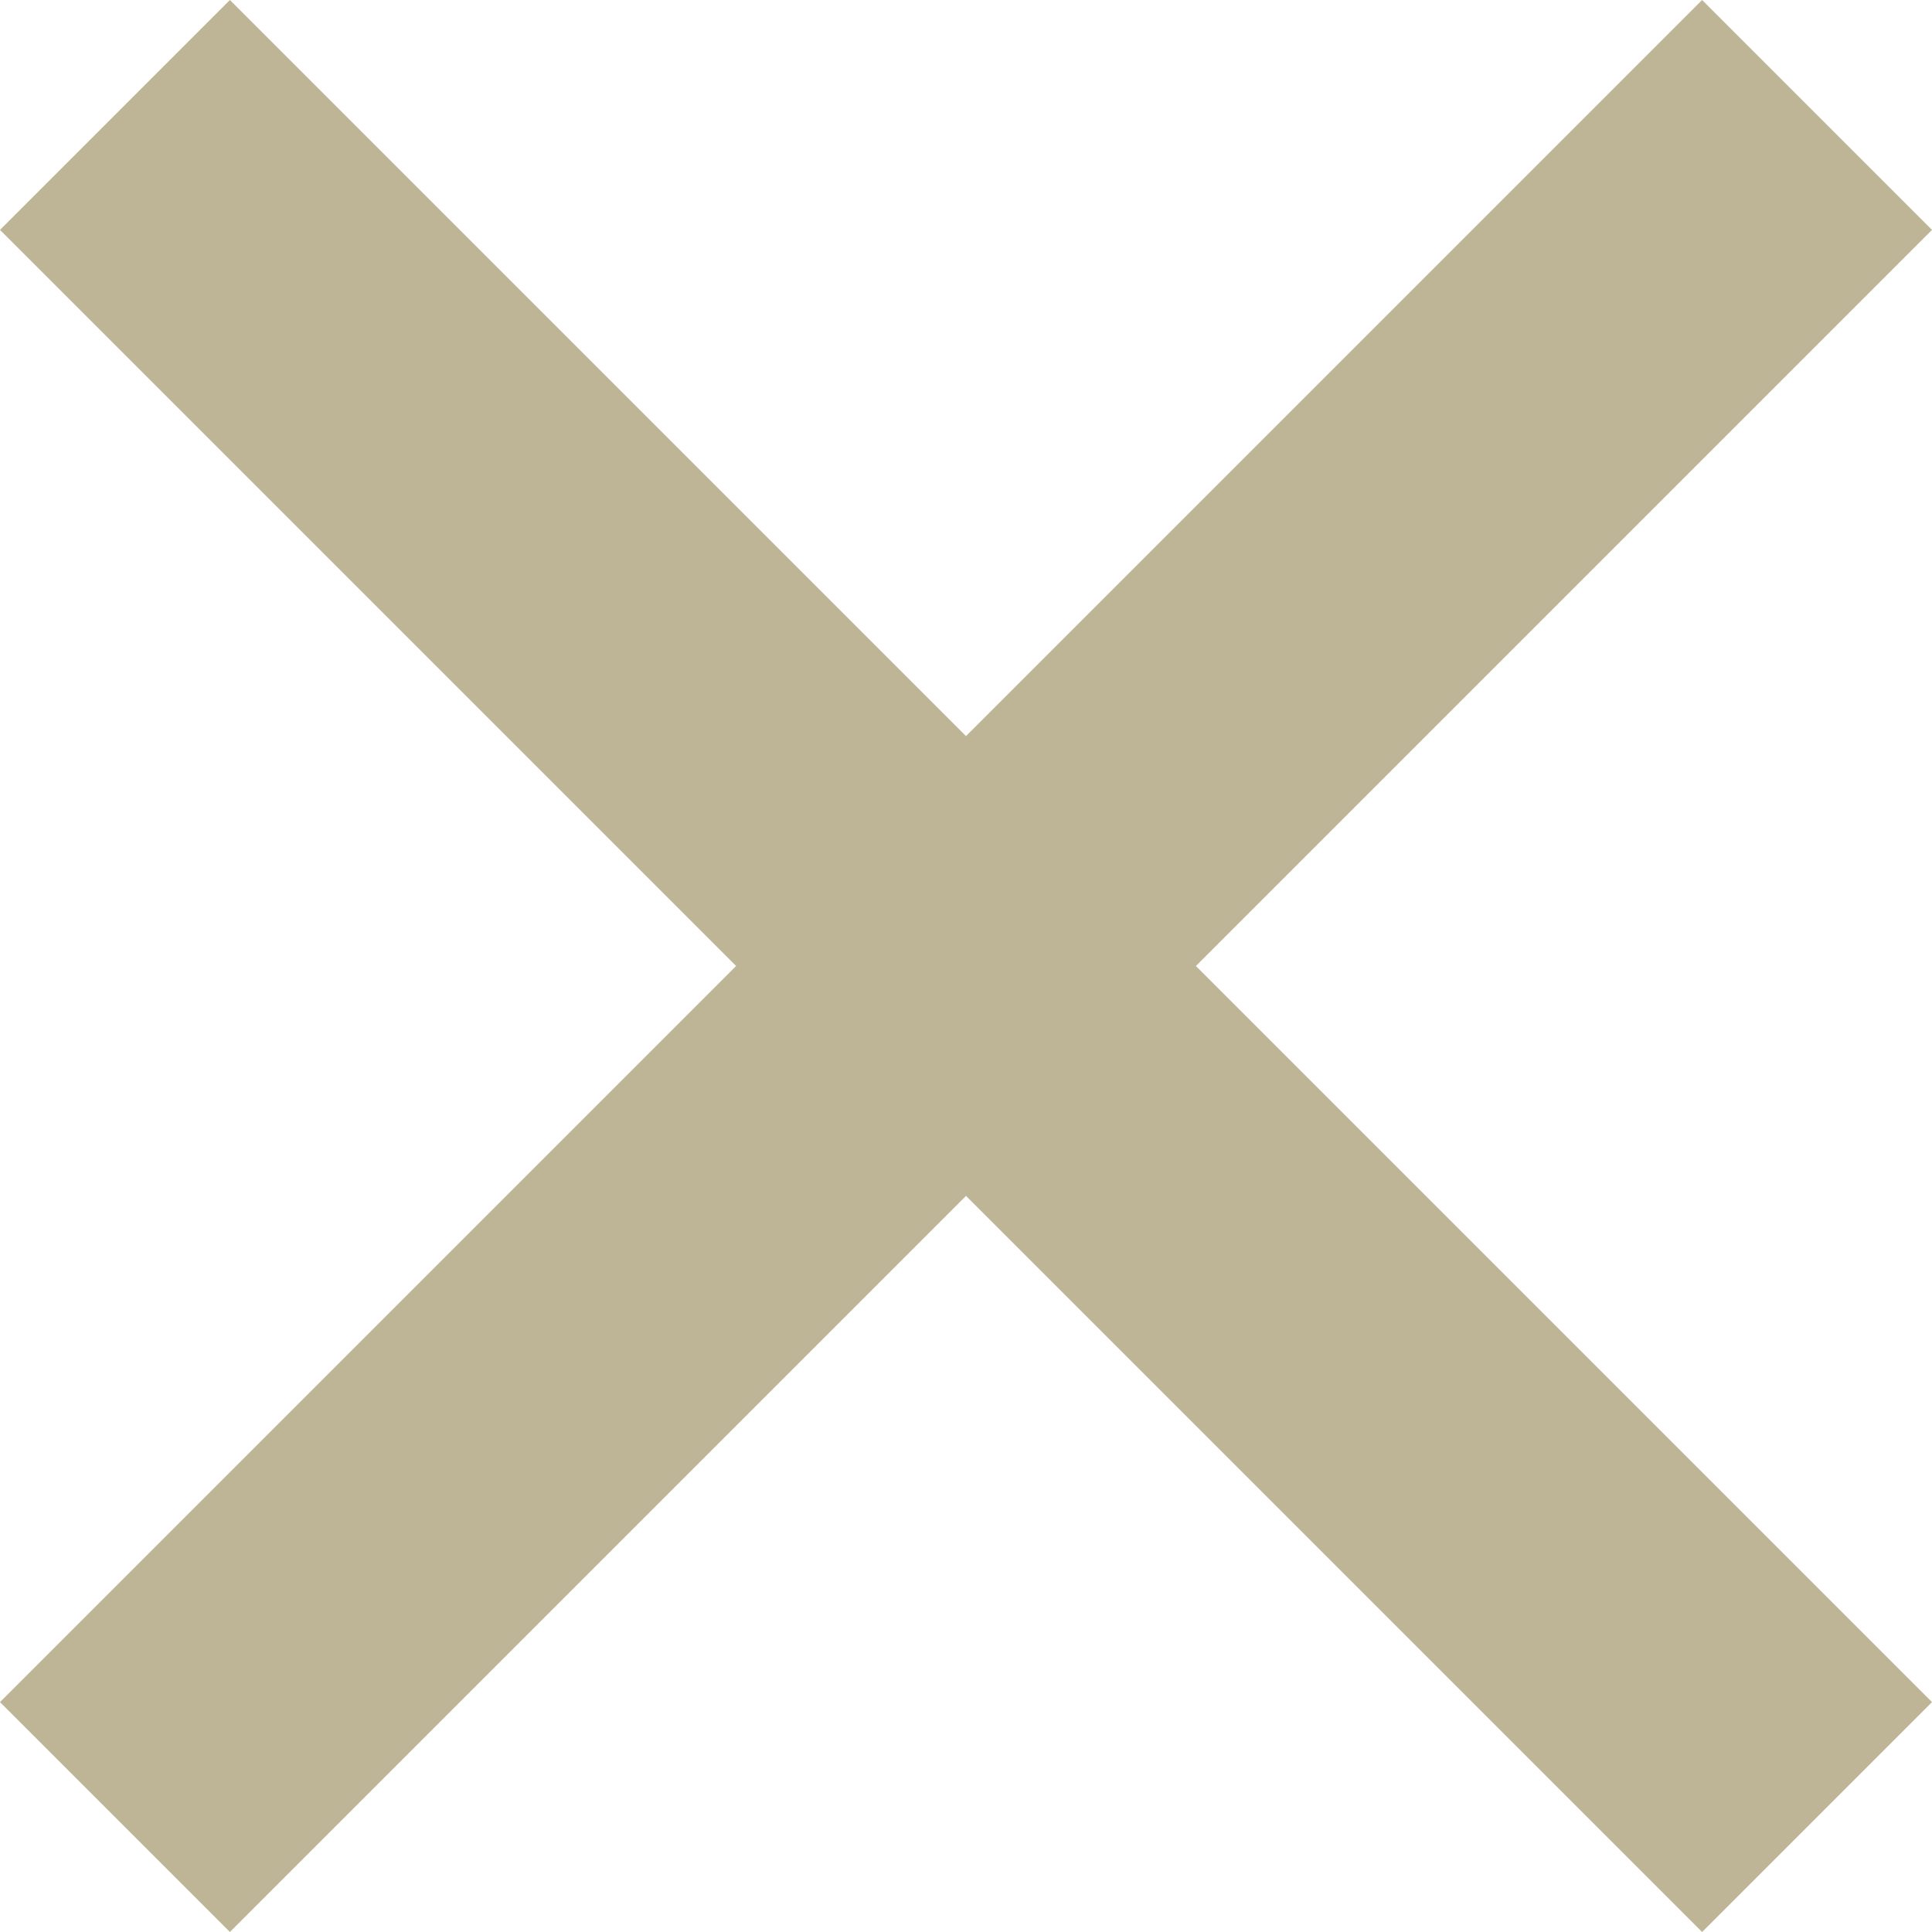
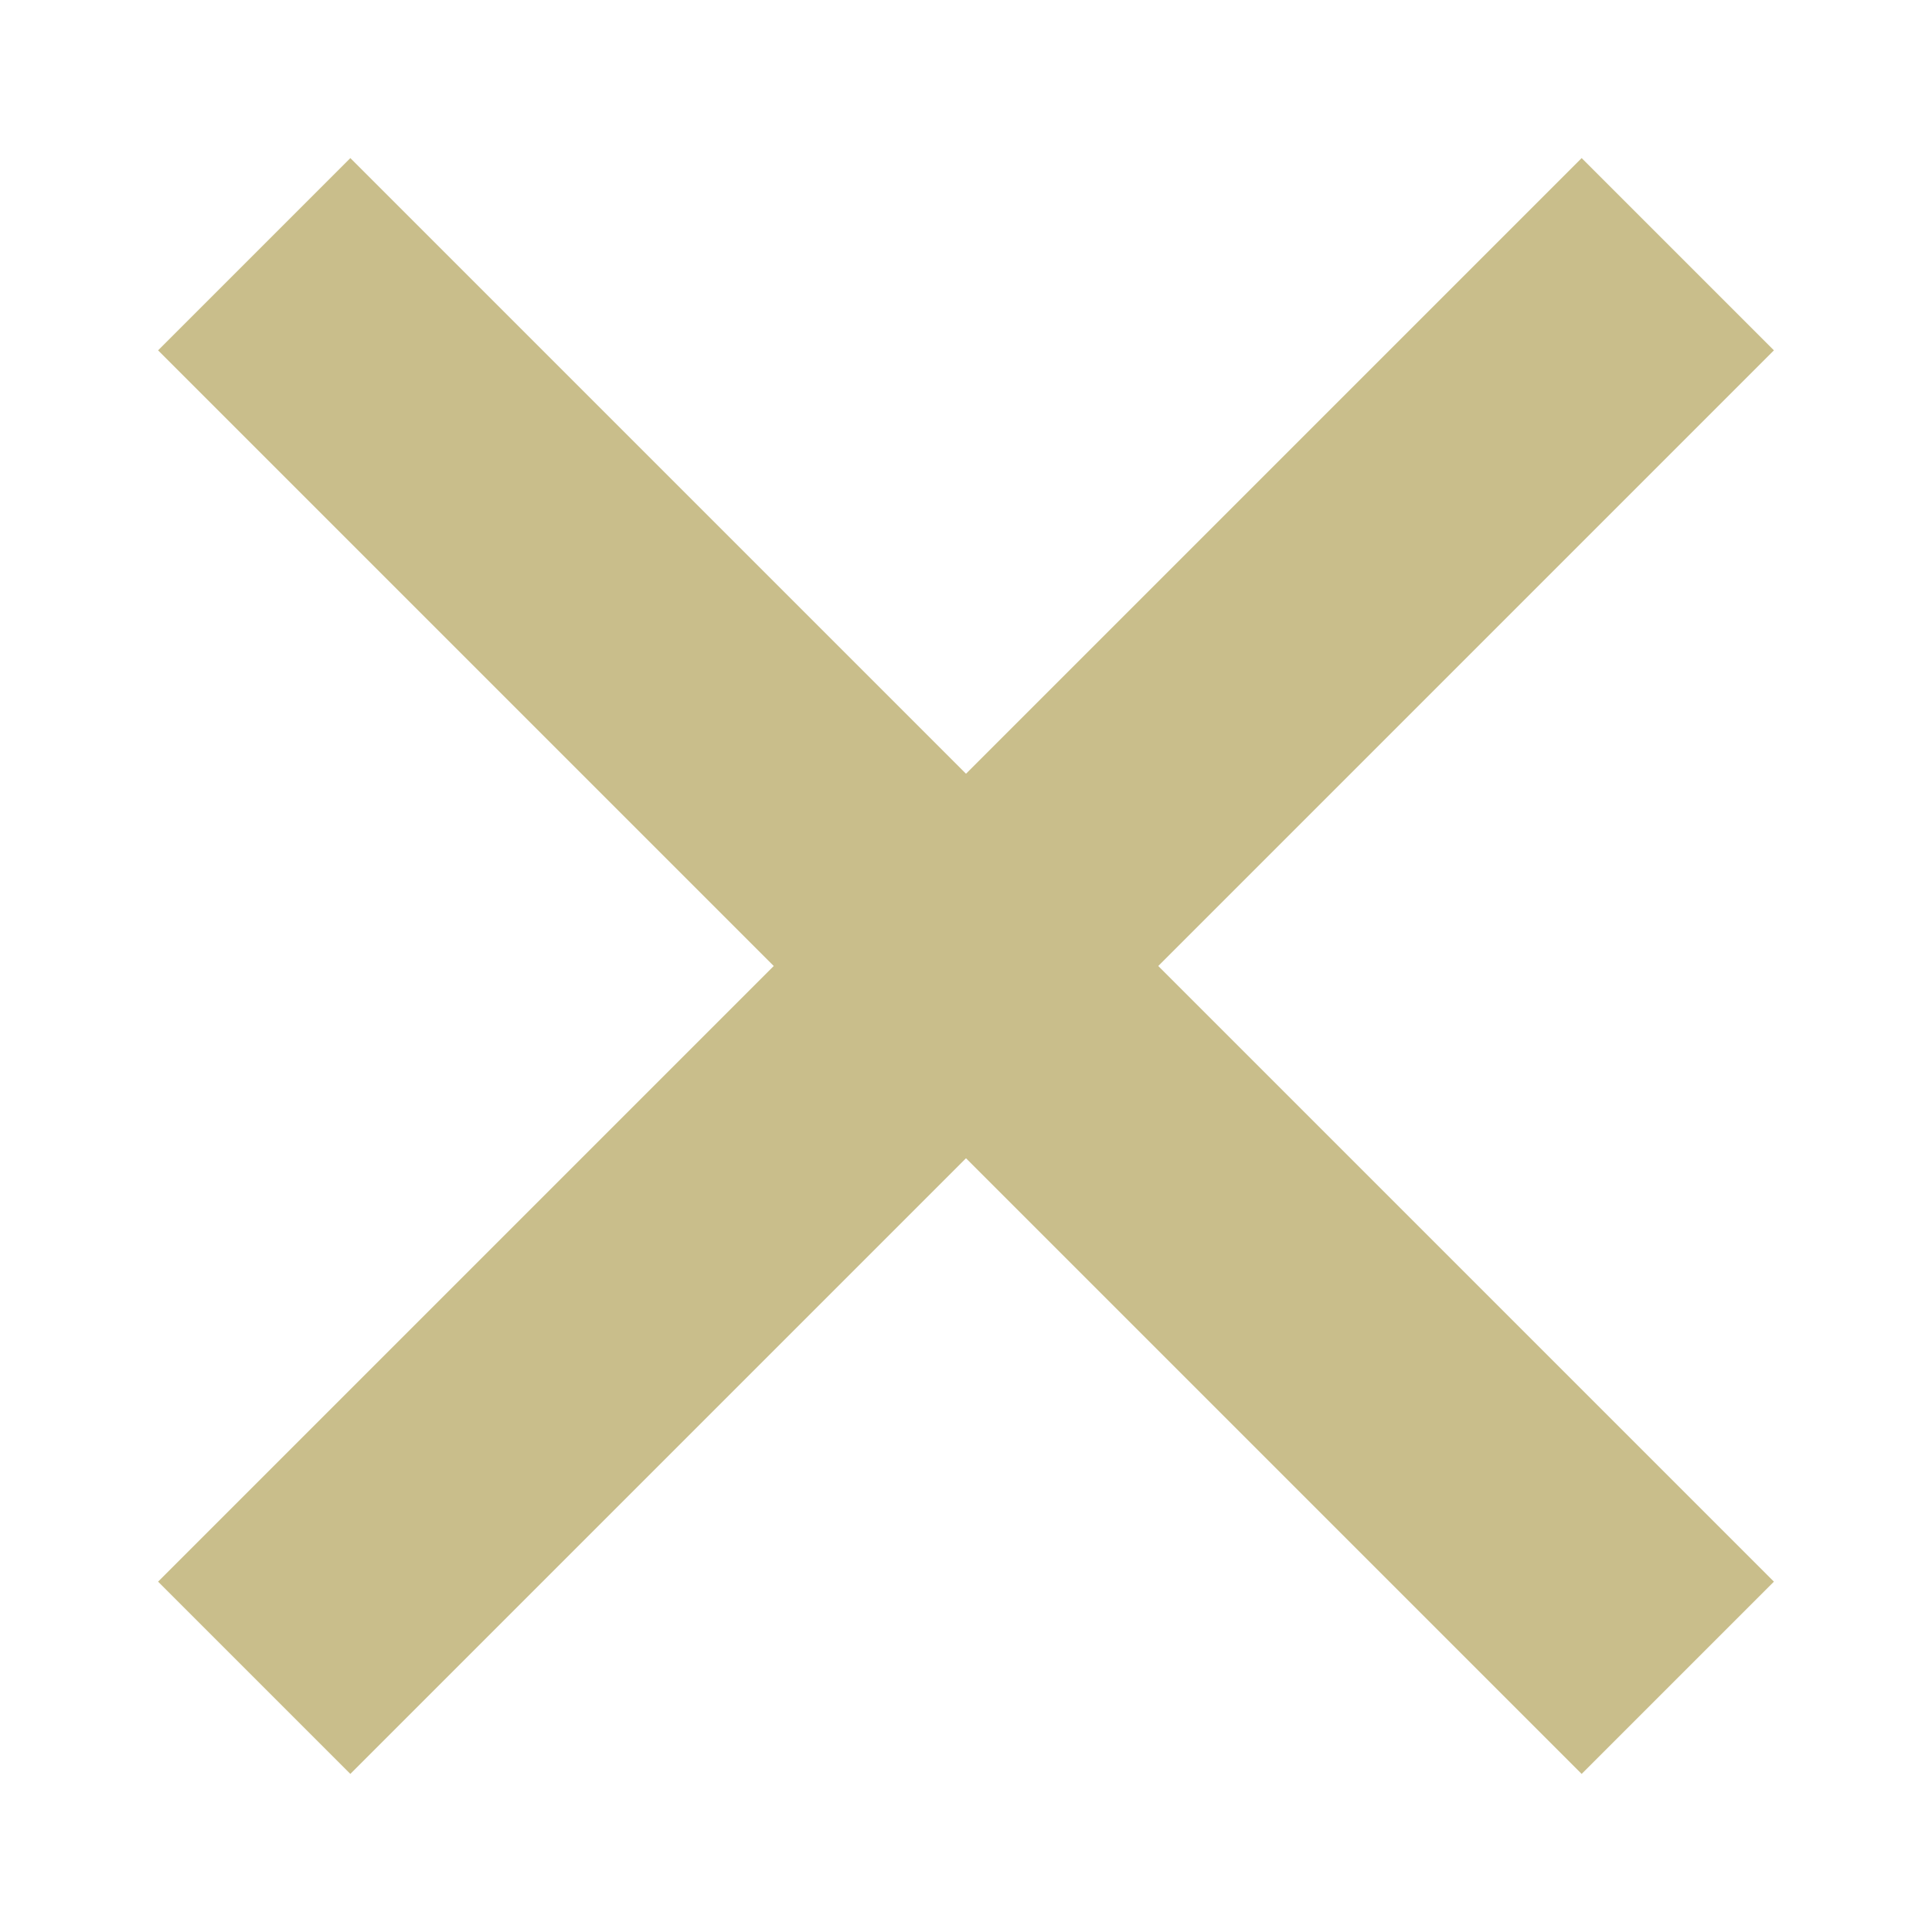
- <svg xmlns="http://www.w3.org/2000/svg" viewBox="0 0 511.058 511.058" width="512" height="512">
+ <svg xmlns="http://www.w3.org/2000/svg" viewBox="-50 -50 611.058 611.058" width="450" height="450">
  <g>
-     <path d="m511.058 60.811-60.811-60.811-194.718 194.718-194.718-194.718-60.811 60.811 194.718 194.718-194.718 194.718 60.811 60.811 194.718-194.718 194.718 194.718 60.811-60.811-194.718-194.718z" fill="#BEB496" />
+     <path d="m511.058 60.811-60.811-60.811-194.718 194.718-194.718-194.718-60.811 60.811 194.718 194.718-194.718 194.718 60.811 60.811 194.718-194.718 194.718 194.718 60.811-60.811-194.718-194.718z" fill="#C9BE8B" />
  </g>
</svg>
